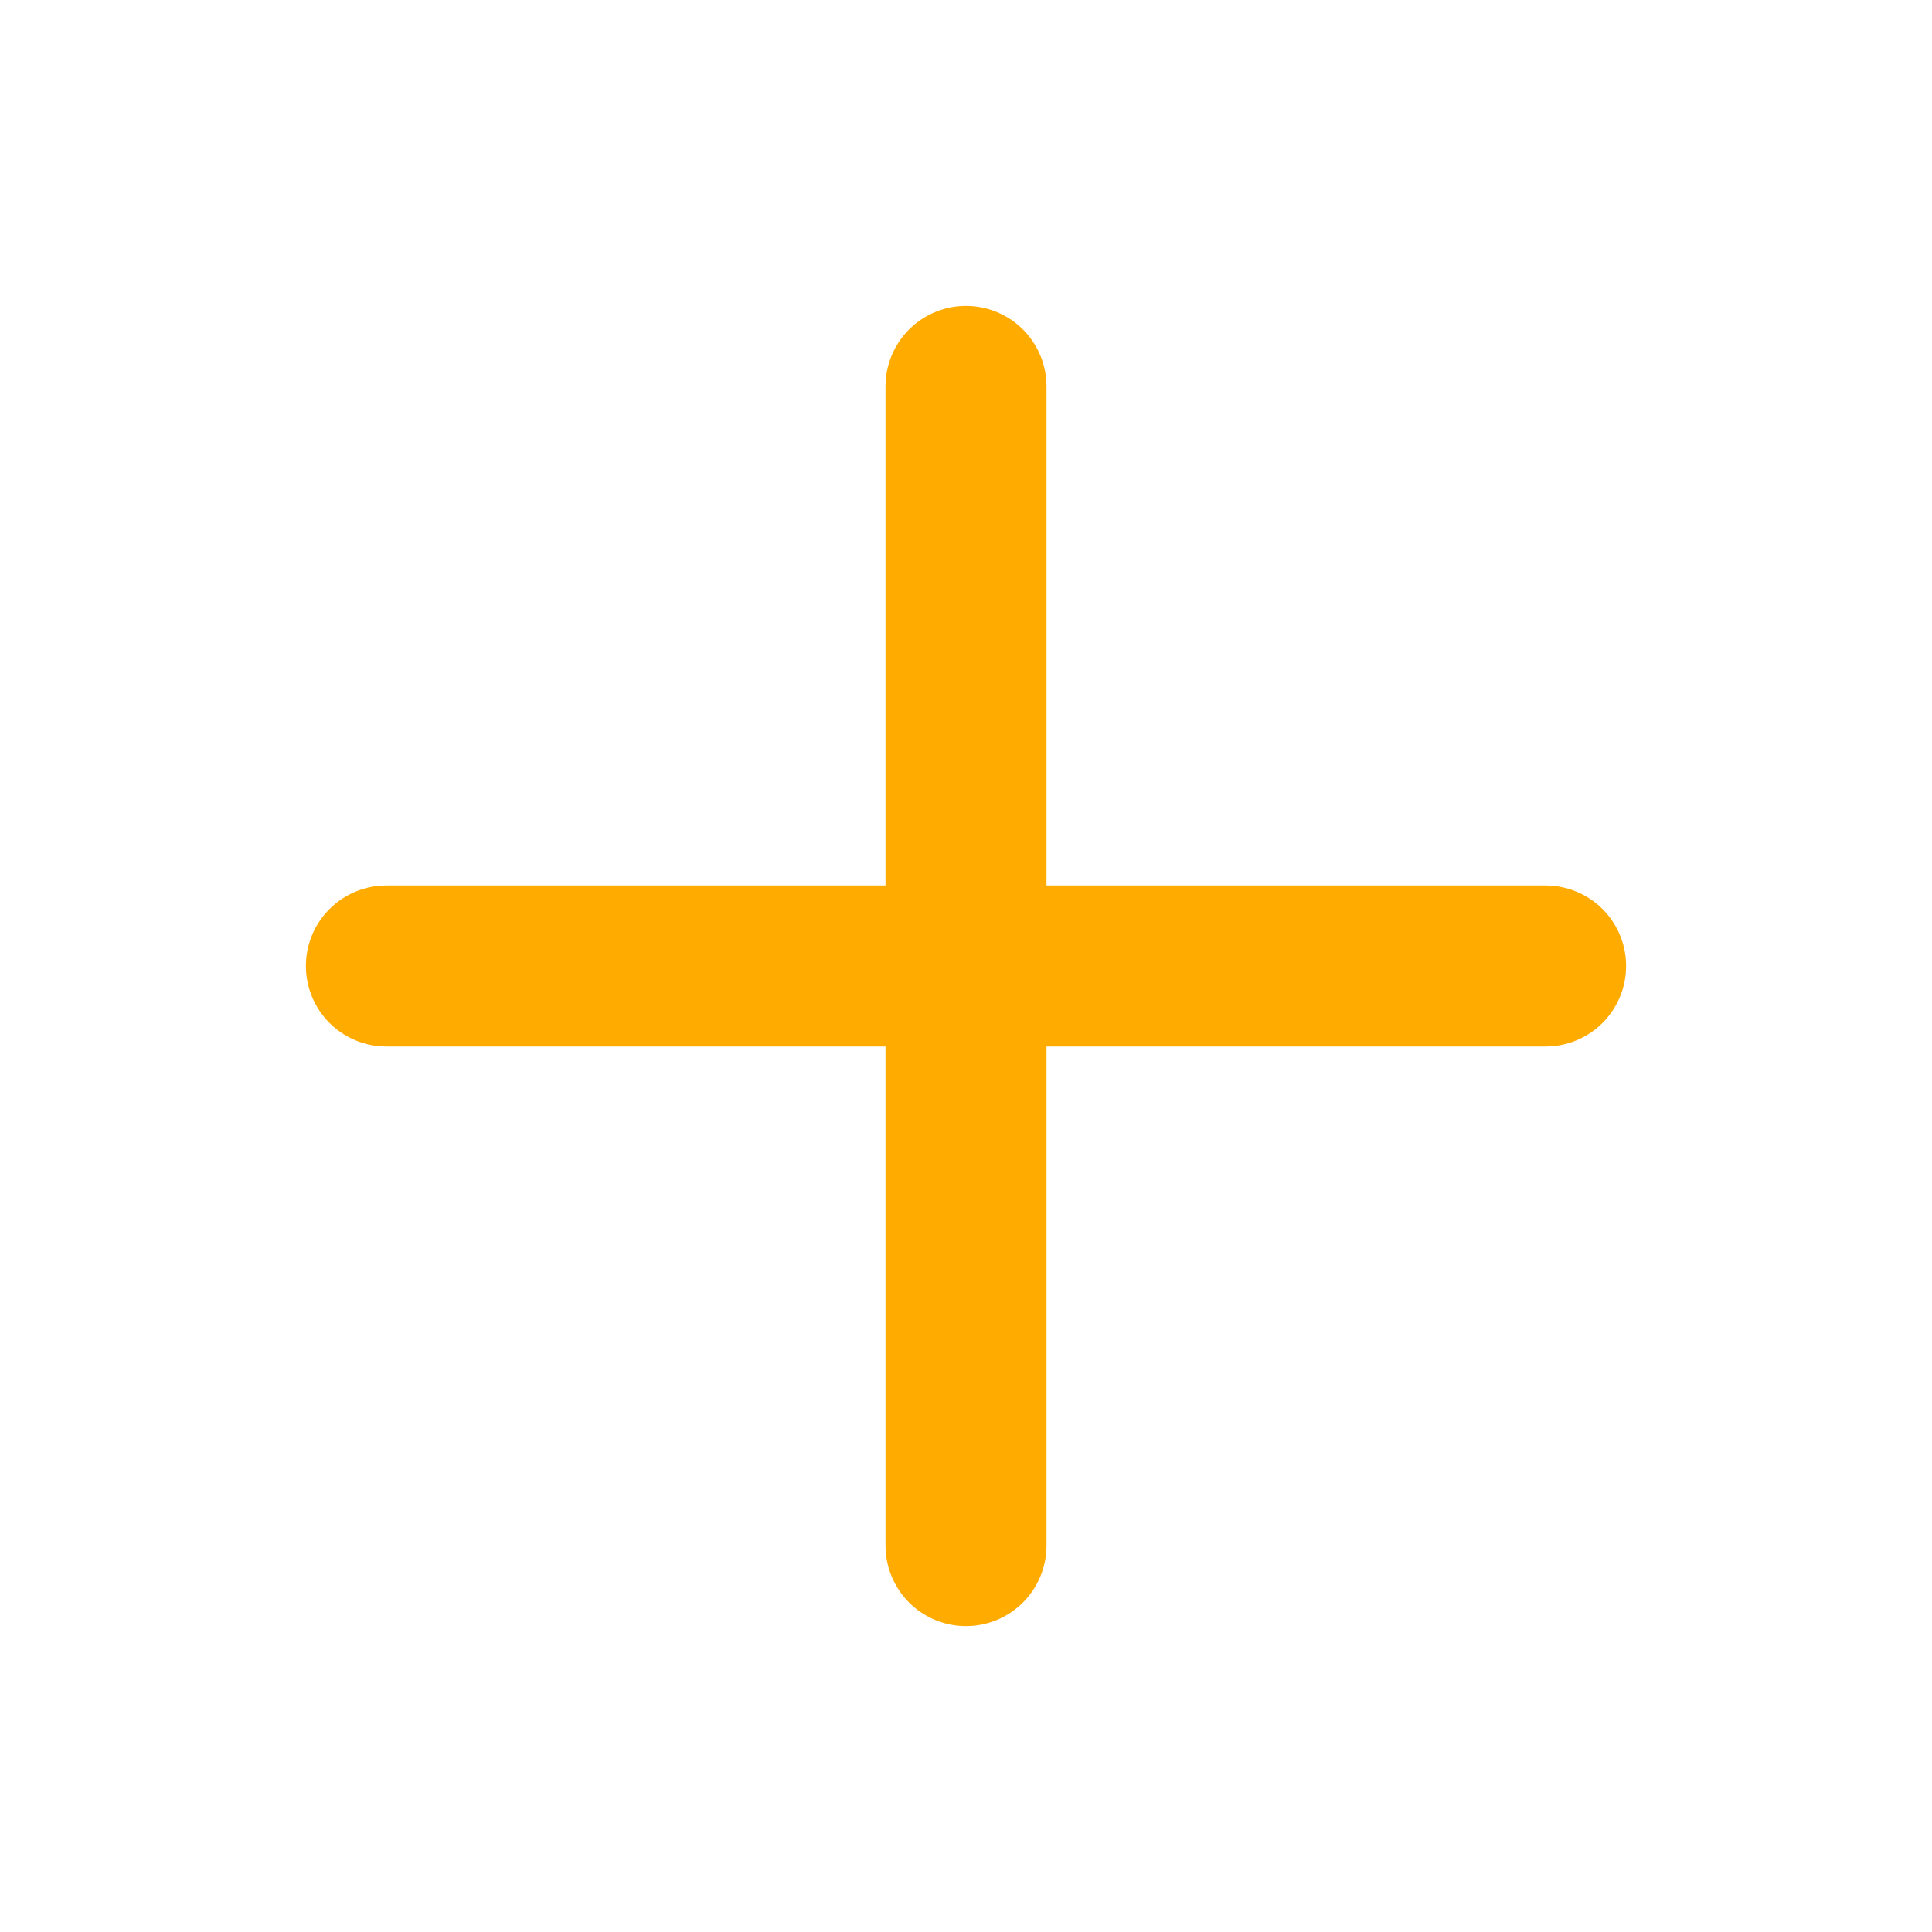
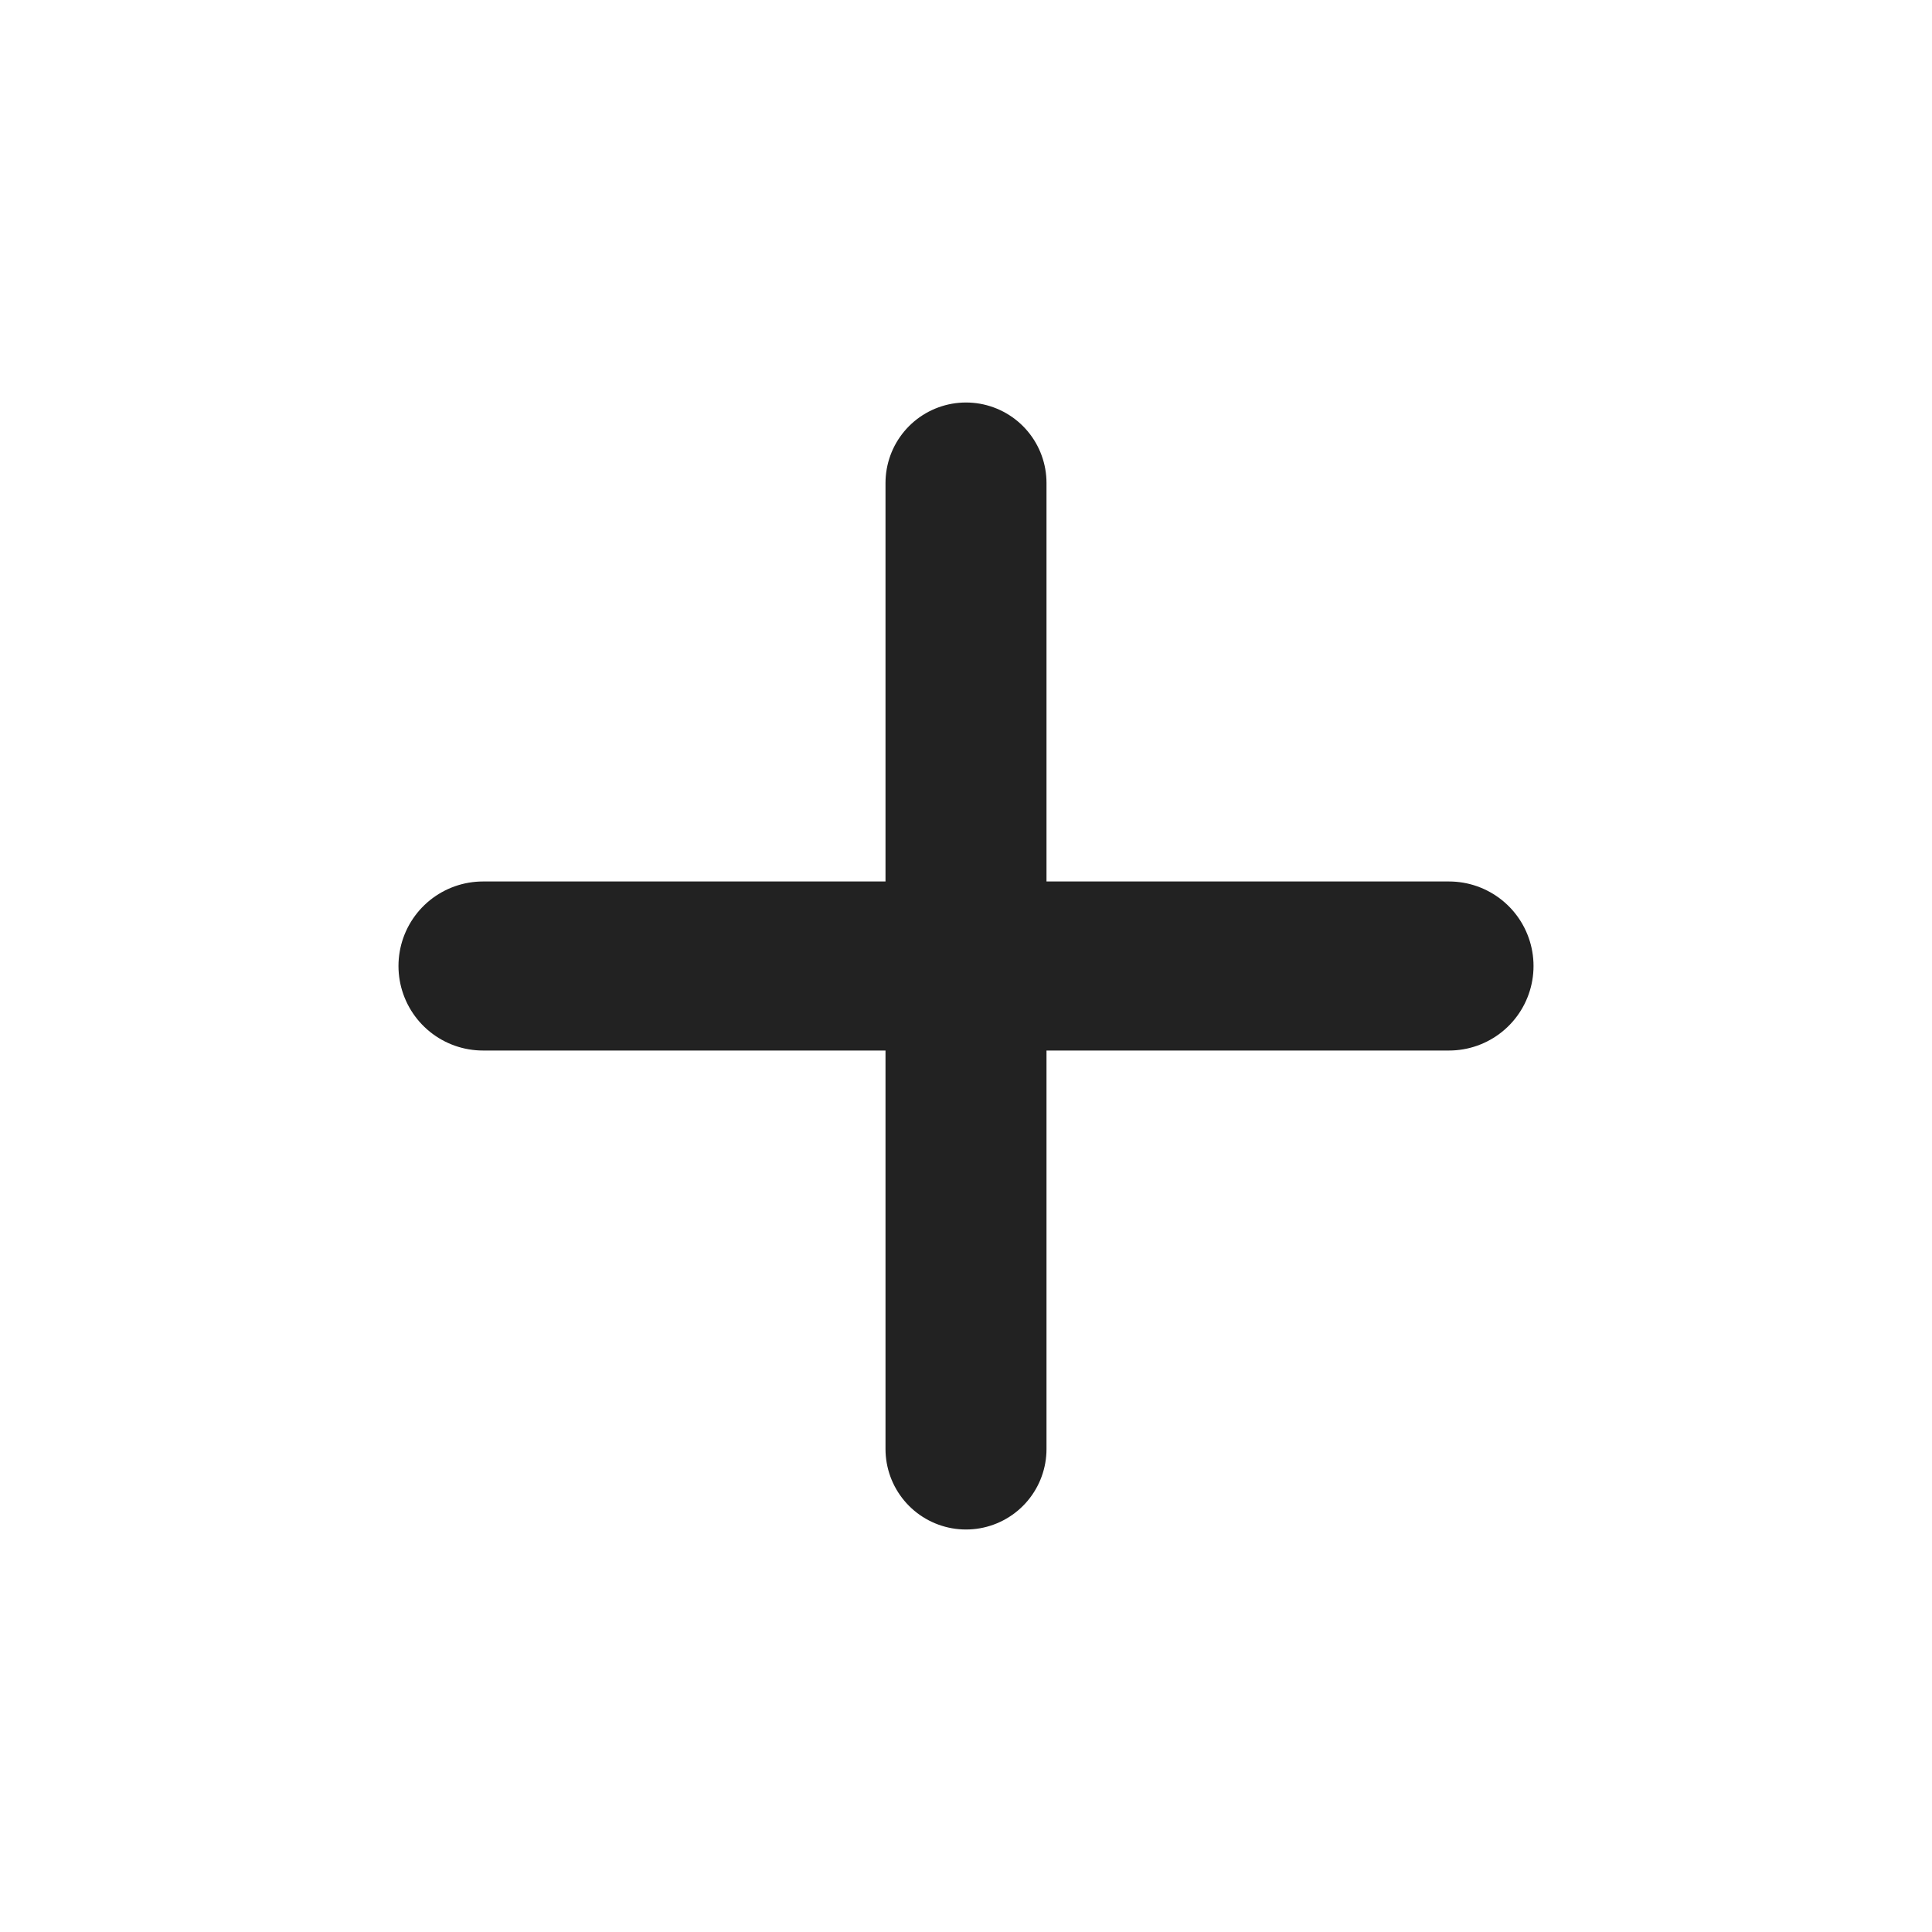
<svg xmlns="http://www.w3.org/2000/svg" width="24" height="24" viewBox="0 0 24 24" fill="none">
-   <path d="M12 4.8L12 19.2M19.2 12L4.8 12" stroke="#FFAB00" stroke-width="2" stroke-linecap="round" />
+   <path d="M6 12H18" stroke="#222222" stroke-width="2.1" stroke-linecap="round" />
+   <path d="M12 6L12 18" stroke="#222222" stroke-width="2" stroke-linecap="round" />
</svg>
